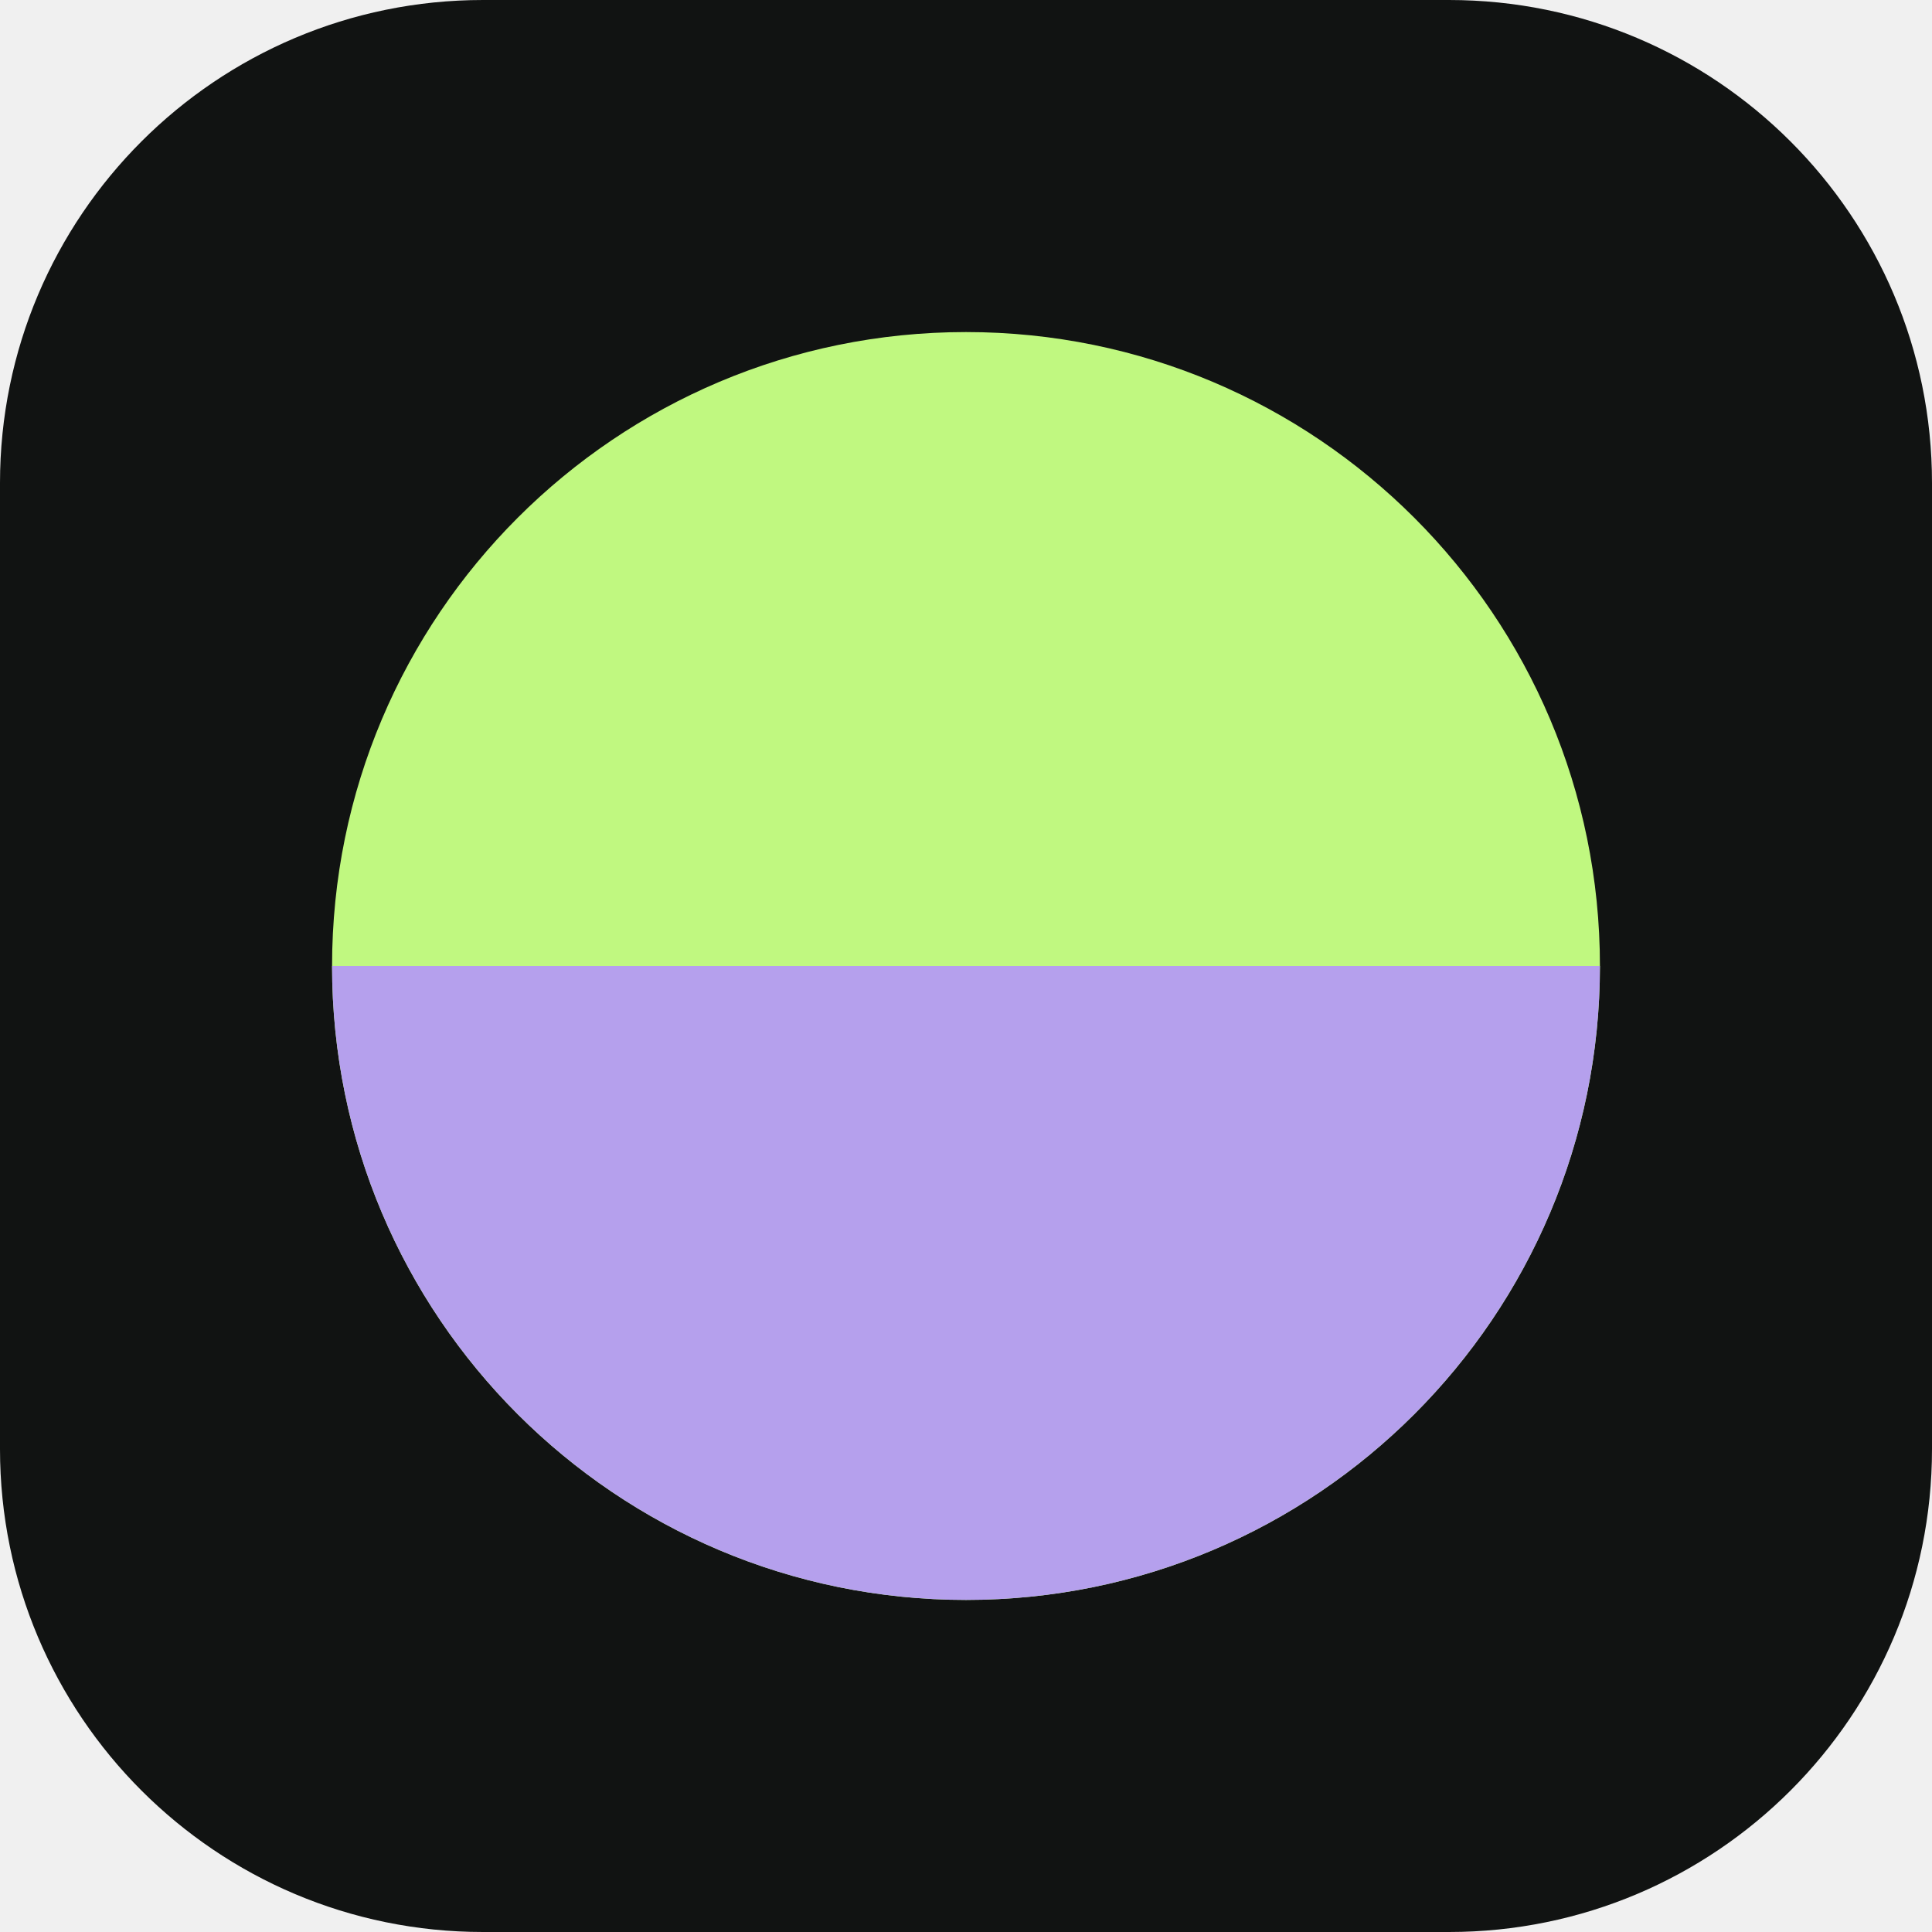
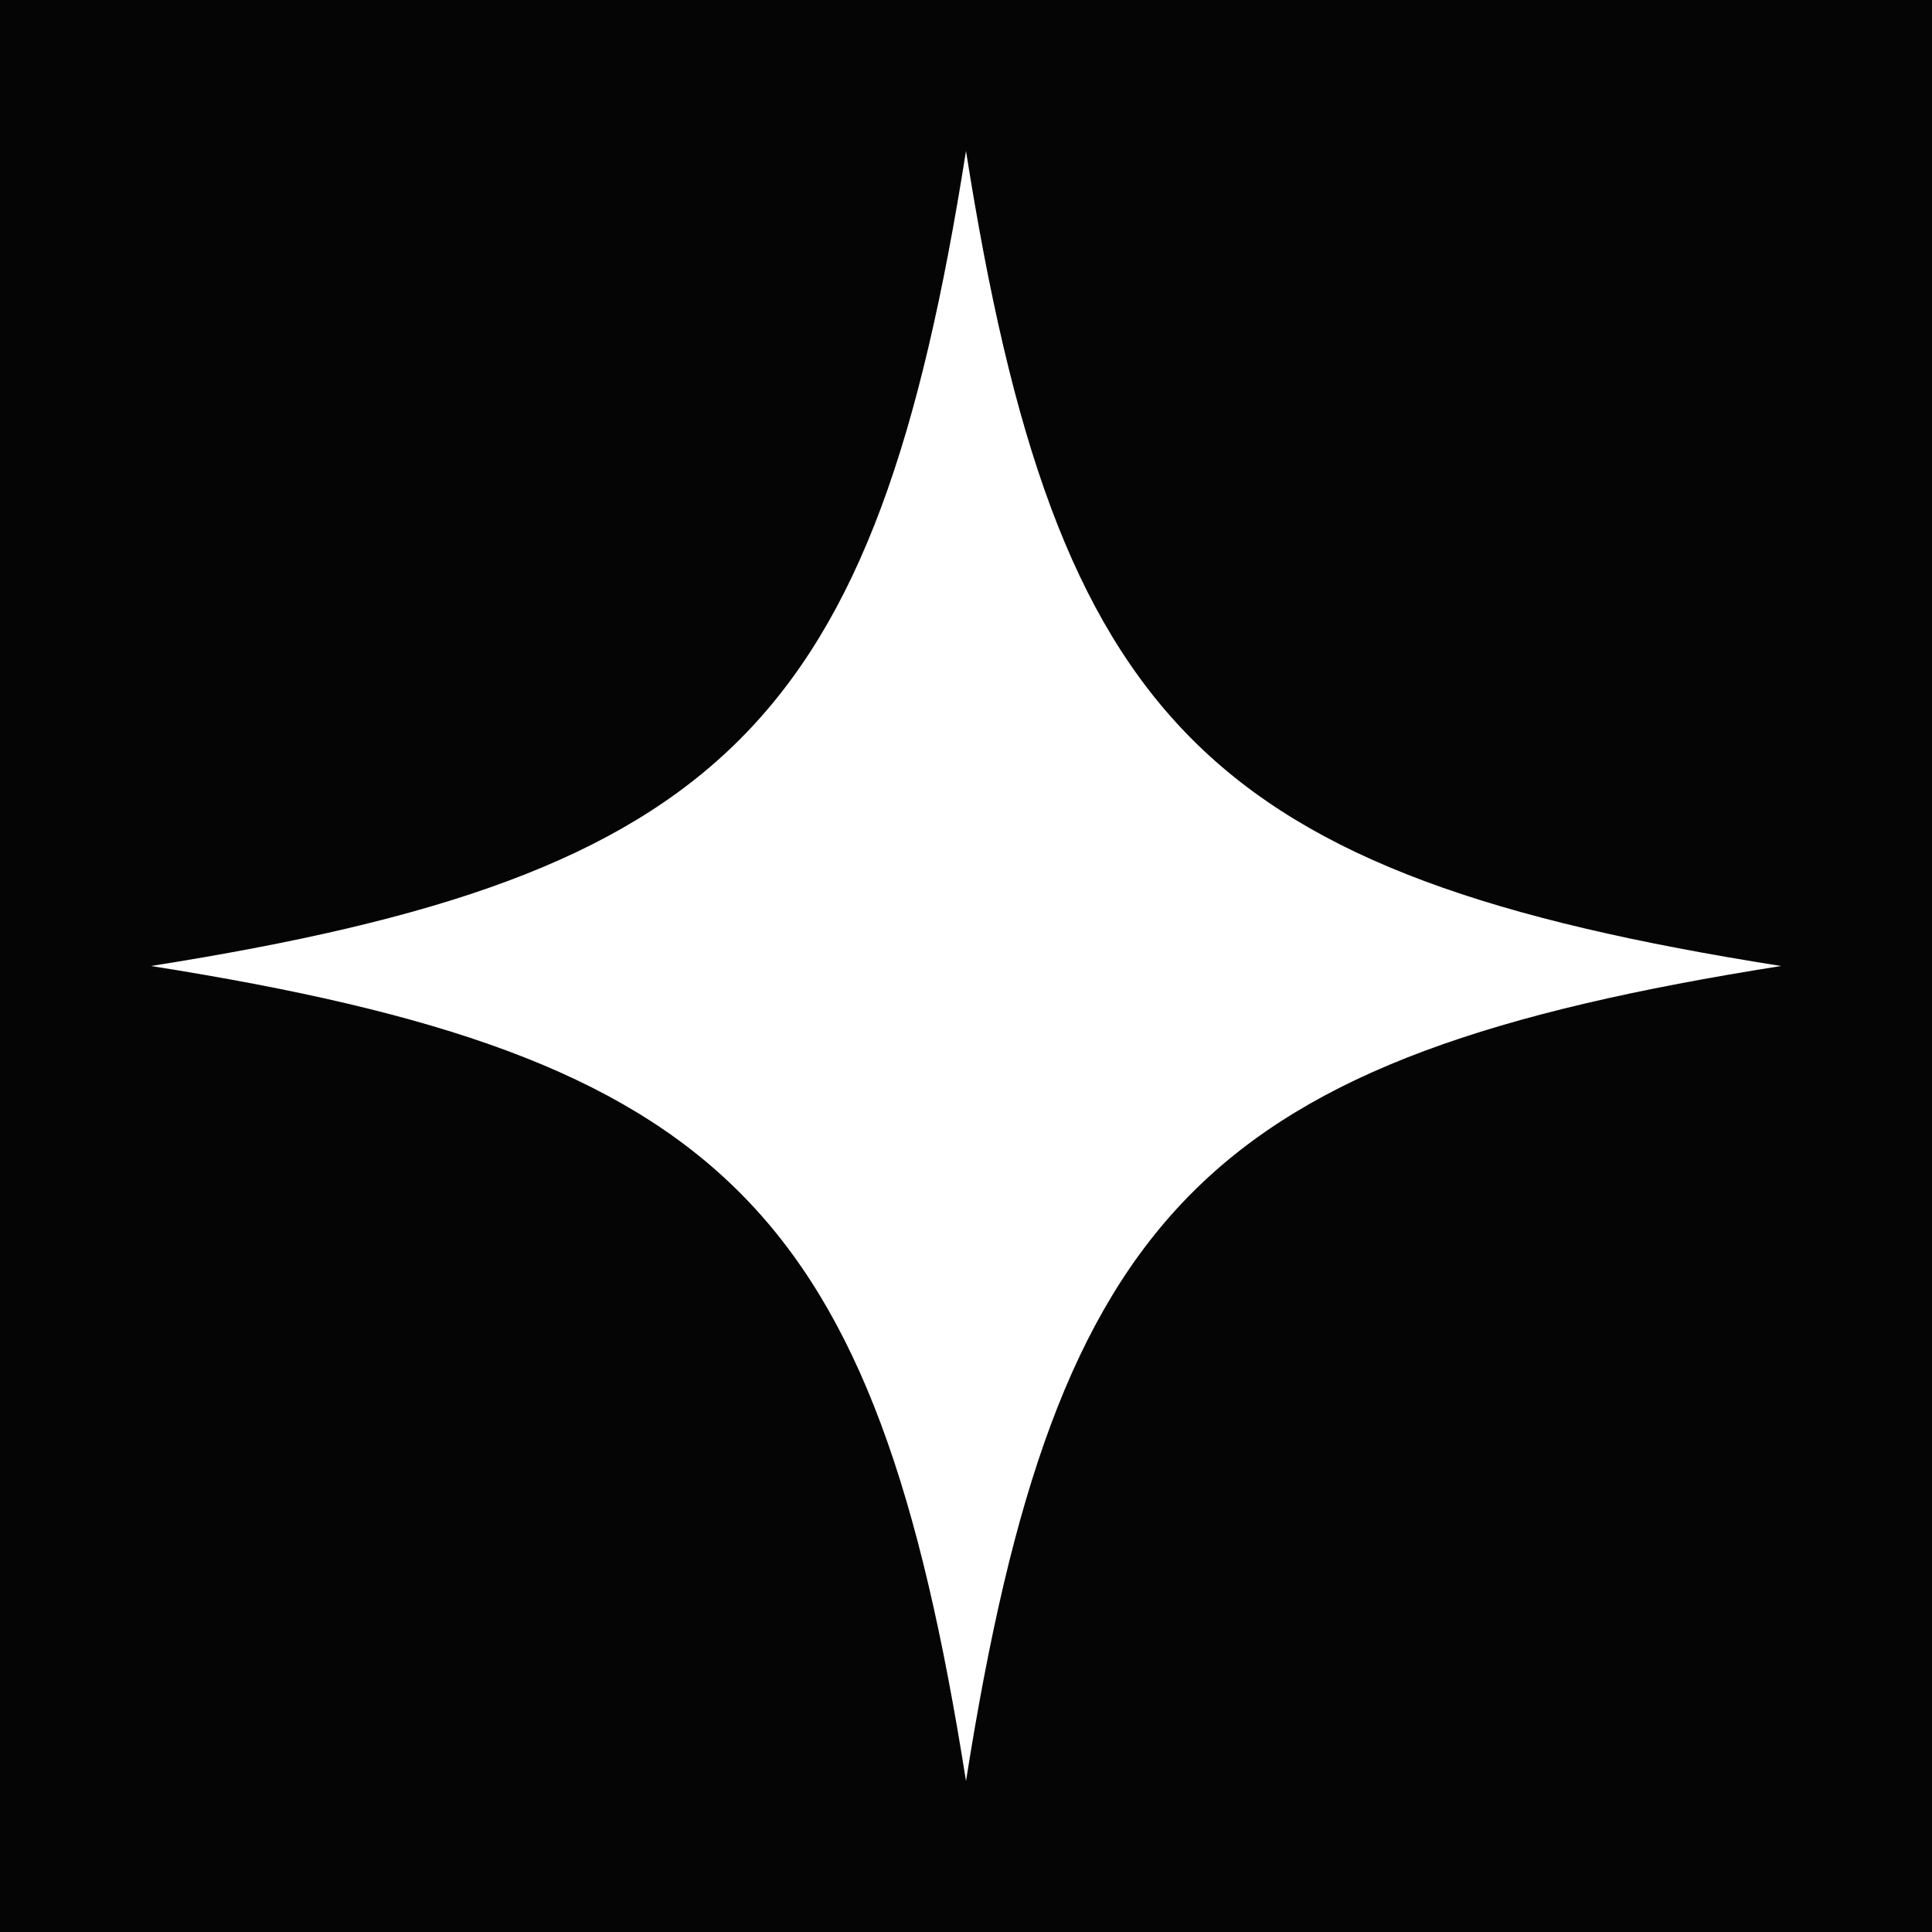
<svg xmlns="http://www.w3.org/2000/svg" viewBox="0 0 64 64">
-   <rect width="64" height="64" rx="16" fill="#111312" />
-   <circle cx="32" cy="32" r="21" fill="#c0f880" />
-   <path d="M11 32a21 21 0 0 0 42 0Z" fill="#b5a0ed" />
+   <rect width="64" height="64" fill="#050505" />
+   <path d="M32 5c3 19 8 24 27 27-19 3-24 8-27 27C29 40 24 35 5 32 24 29 29 24 32 5Z" fill="#fff" />
</svg>
